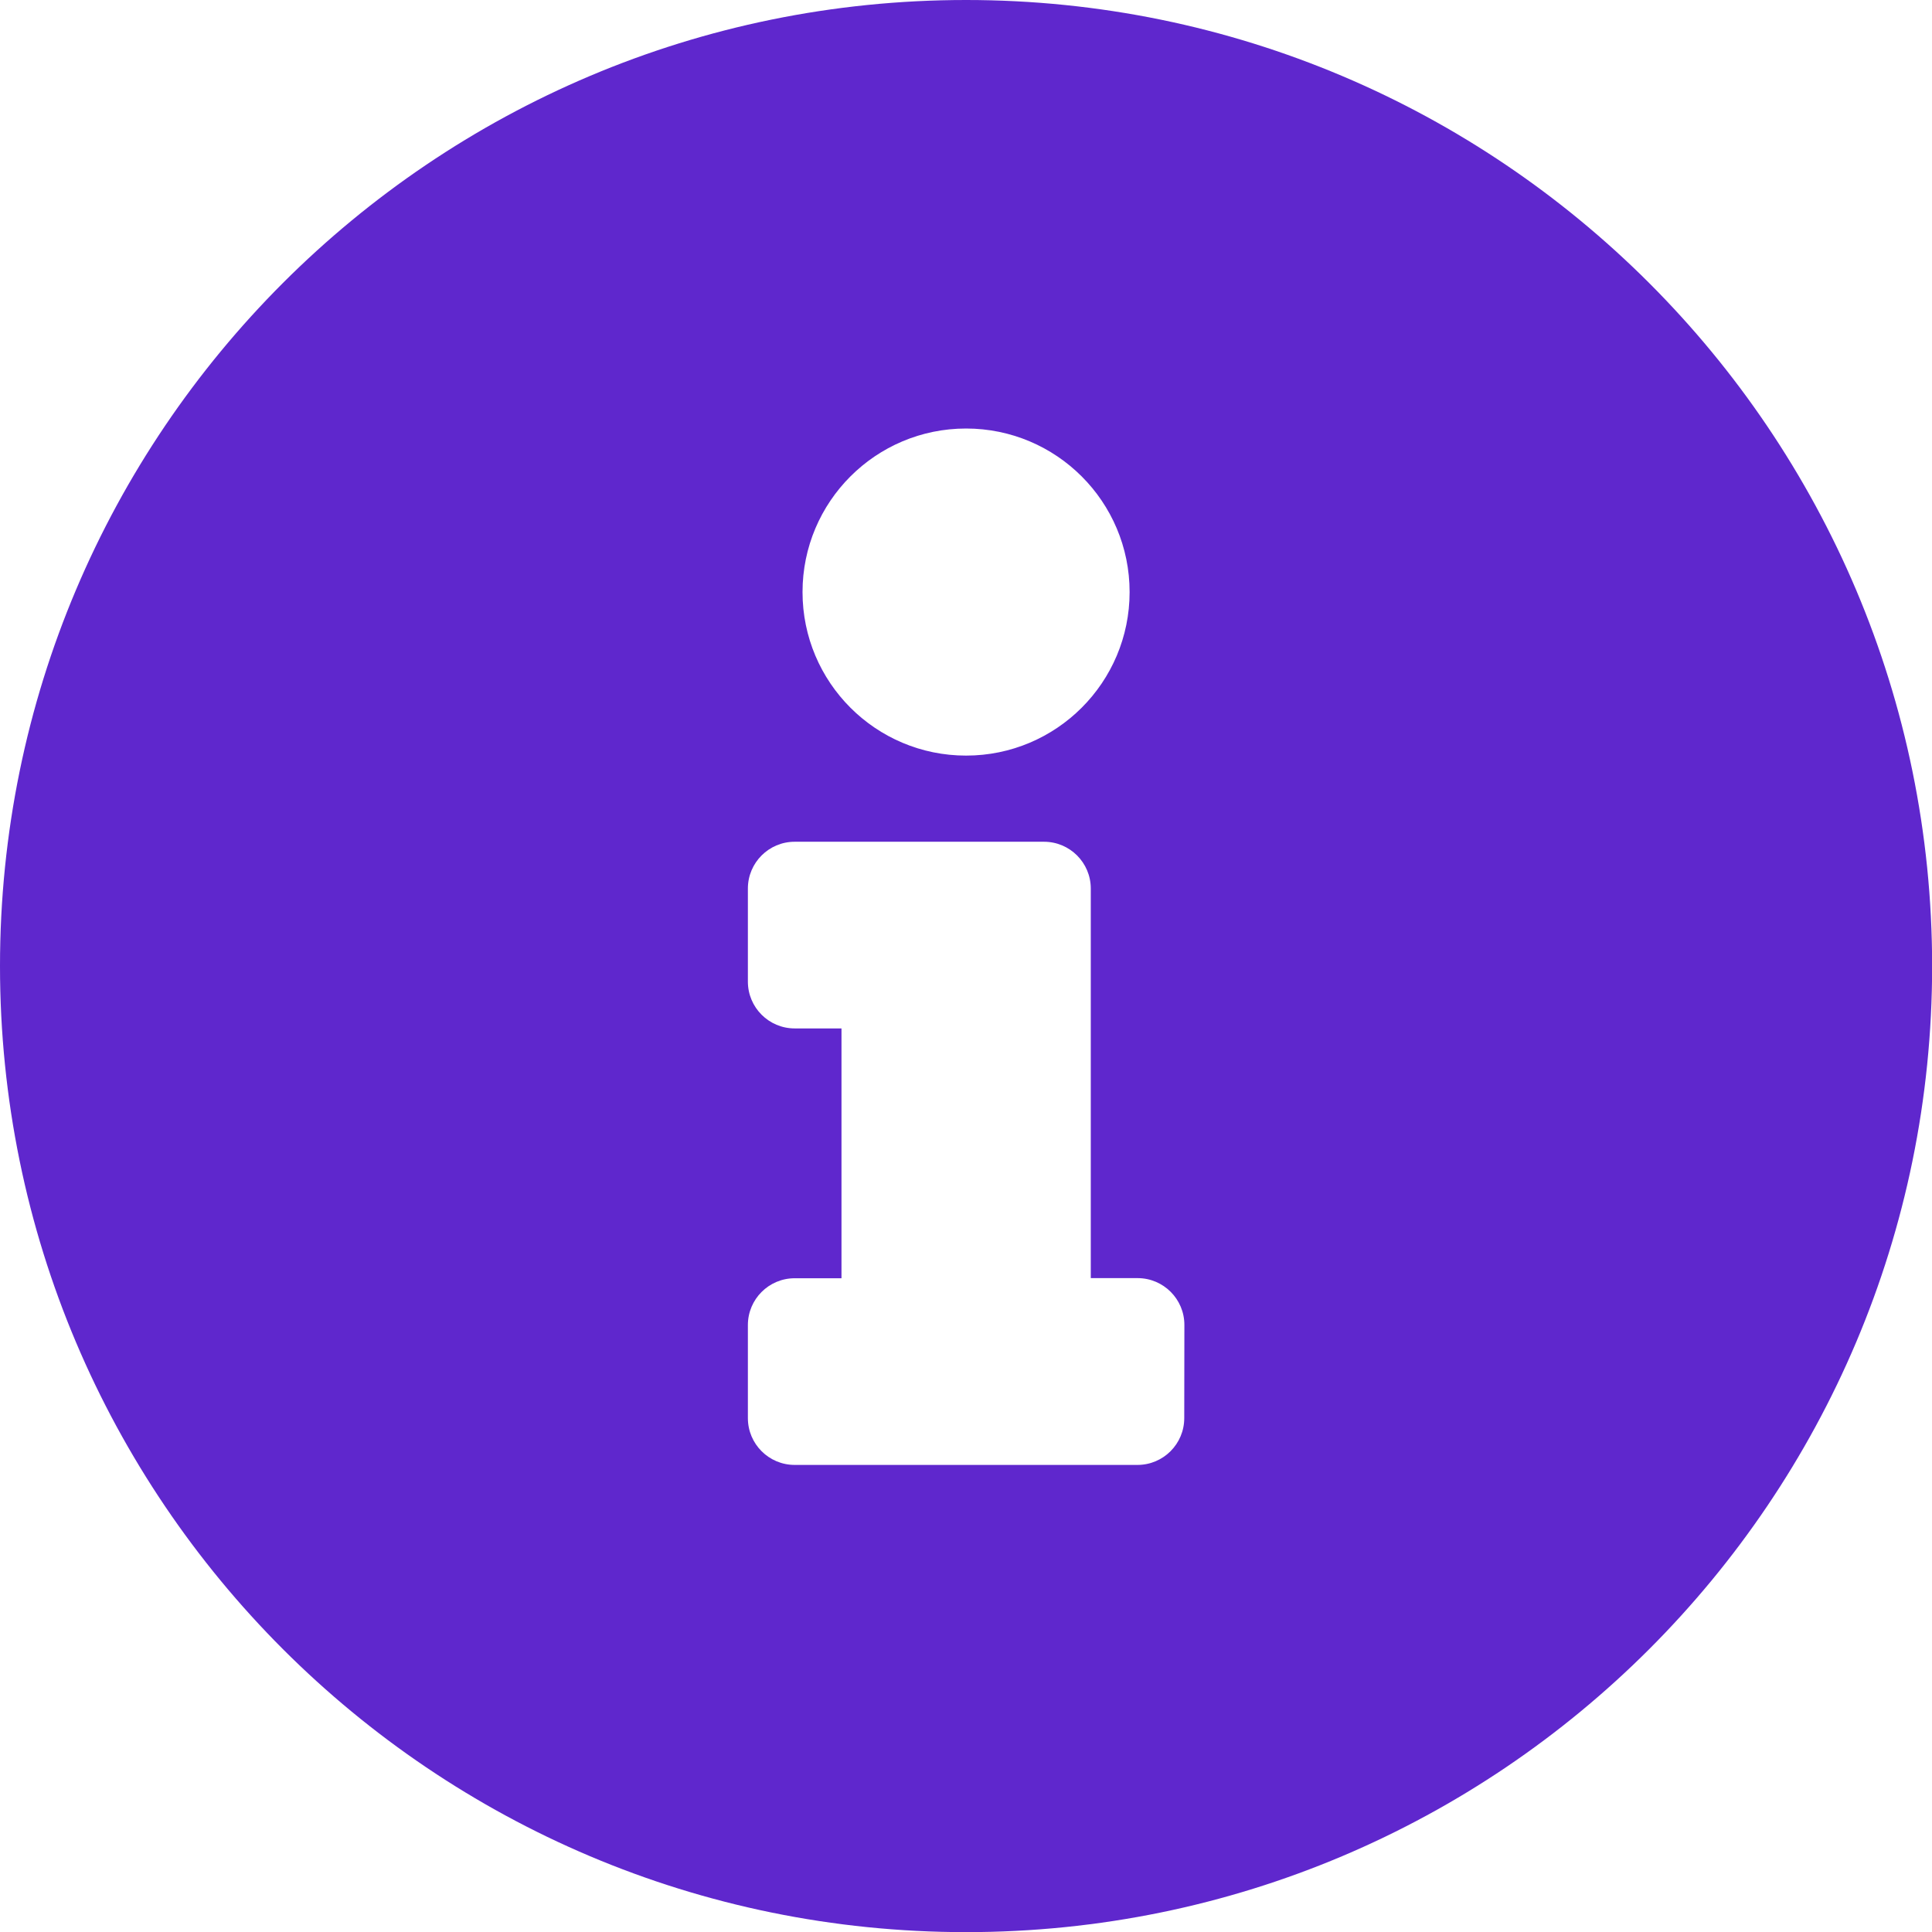
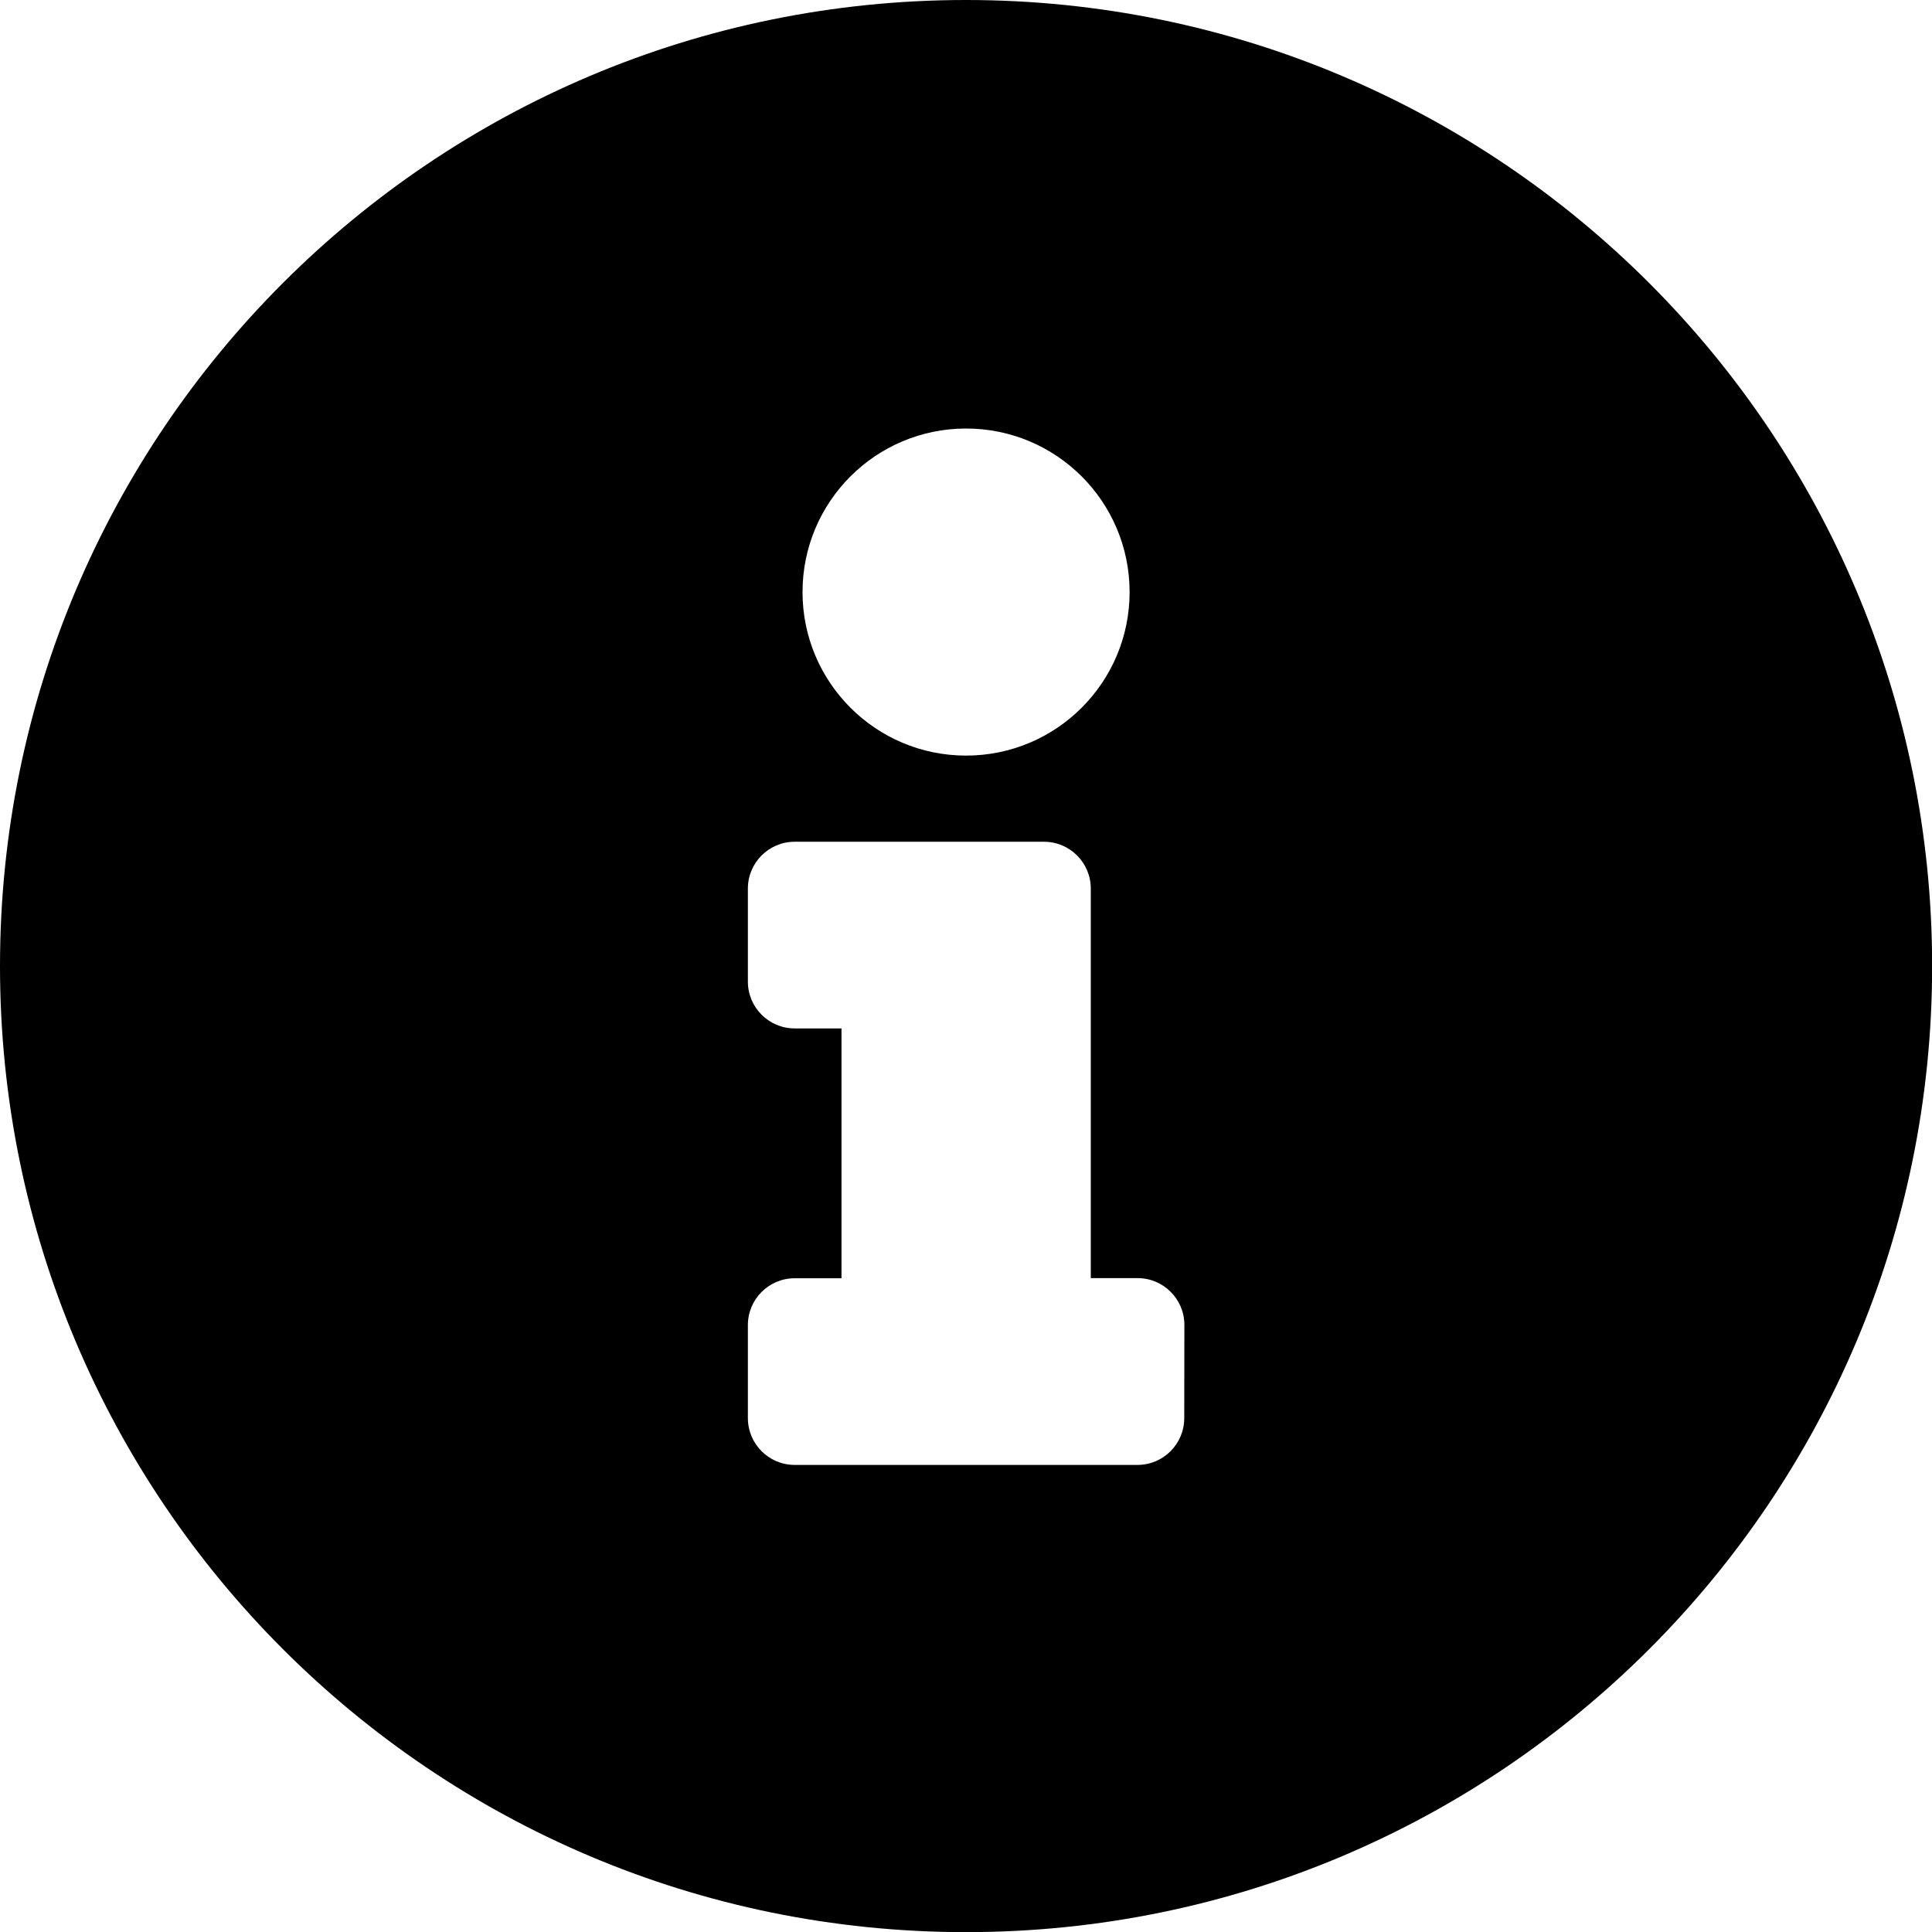
<svg xmlns="http://www.w3.org/2000/svg" width="14.531" height="14.531" viewBox="0 0 14.531 14.531">
-   <path id="Icon_awesome-info-circle" data-name="Icon awesome-info-circle" d="M7.5.234A7.266,7.266,0,1,0,14.766,7.5,7.267,7.267,0,0,0,7.5.234Zm0,3.223a1.23,1.23,0,1,1-1.23,1.23A1.23,1.23,0,0,1,7.5,3.457ZM9.141,10.9a.352.352,0,0,1-.352.352H6.211a.352.352,0,0,1-.352-.352v-.7a.352.352,0,0,1,.352-.352h.352V7.969H6.211a.352.352,0,0,1-.352-.352v-.7a.352.352,0,0,1,.352-.352H8.086a.352.352,0,0,1,.352.352v2.93h.352a.352.352,0,0,1,.352.352Z" transform="translate(-0.234 -0.234)" fill="#5f27cd" />
+   <path id="Icon_awesome-info-circle" data-name="Icon awesome-info-circle" d="M7.5.234A7.266,7.266,0,1,0,14.766,7.5,7.267,7.267,0,0,0,7.5.234Zm0,3.223a1.23,1.23,0,1,1-1.23,1.23A1.23,1.23,0,0,1,7.5,3.457ZM9.141,10.9a.352.352,0,0,1-.352.352H6.211a.352.352,0,0,1-.352-.352v-.7a.352.352,0,0,1,.352-.352h.352V7.969H6.211a.352.352,0,0,1-.352-.352v-.7a.352.352,0,0,1,.352-.352H8.086a.352.352,0,0,1,.352.352v2.93h.352a.352.352,0,0,1,.352.352Z" transform="translate(-0.234 -0.234)" />
</svg>
